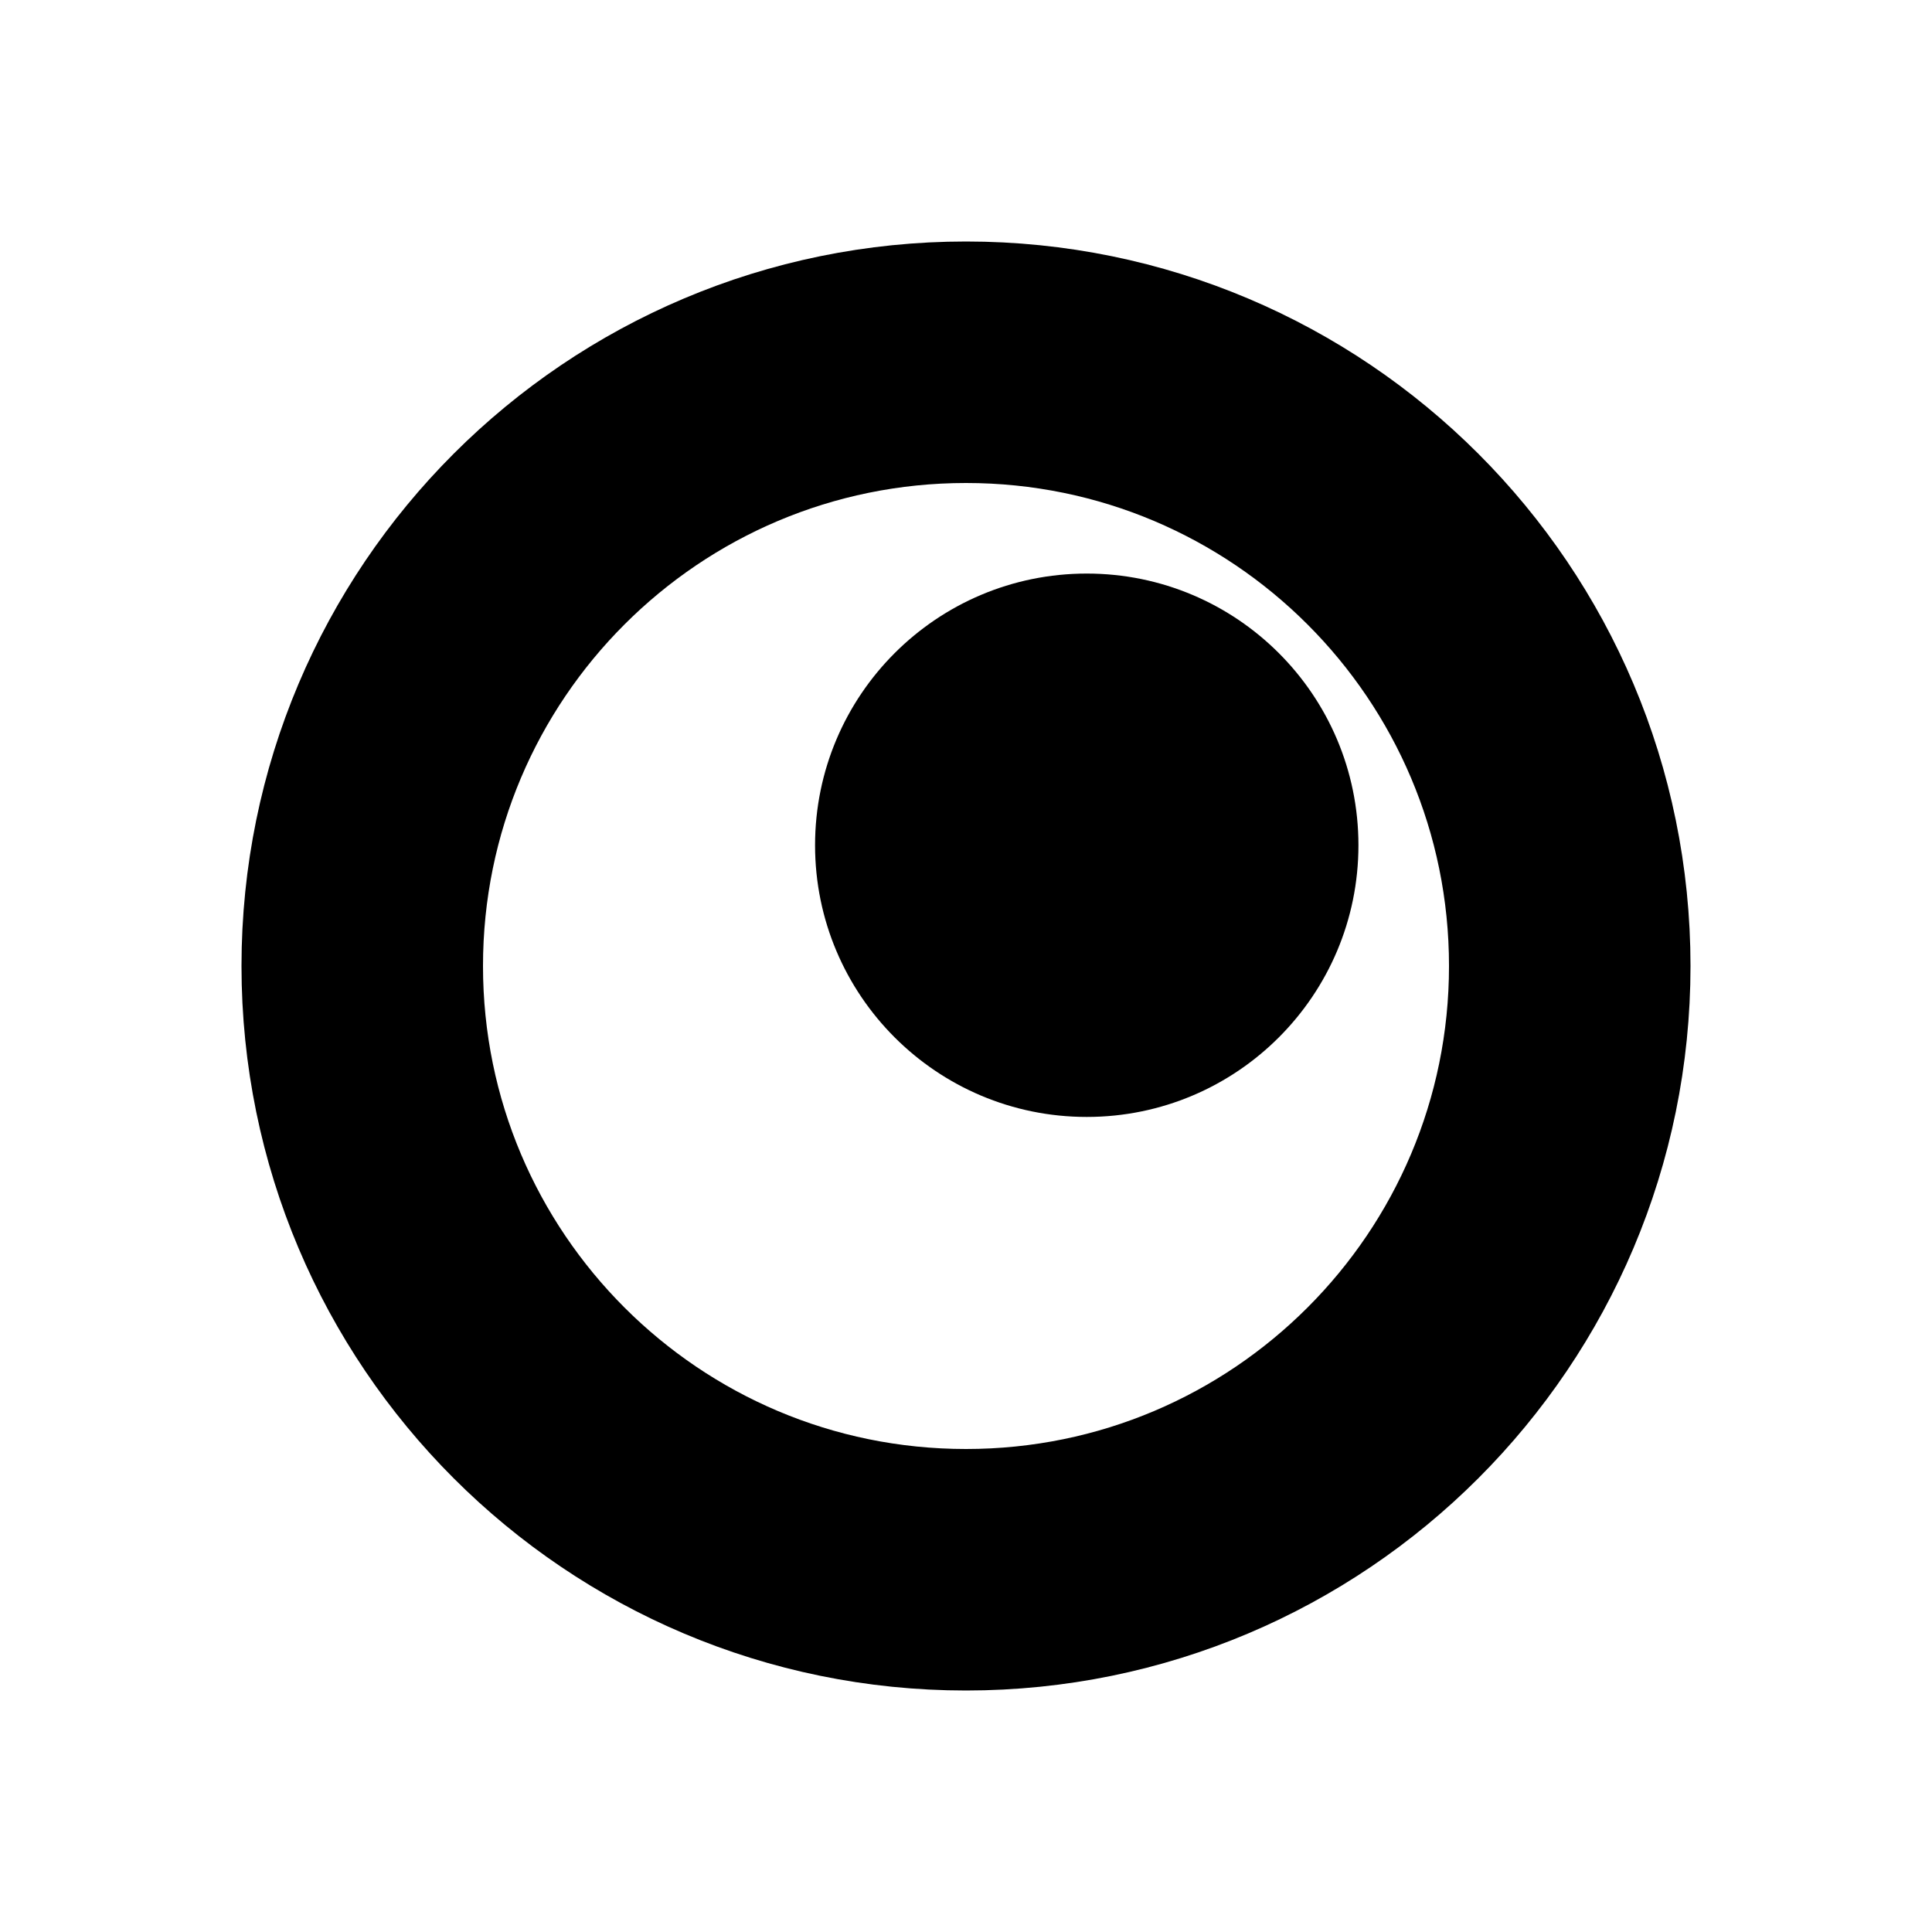
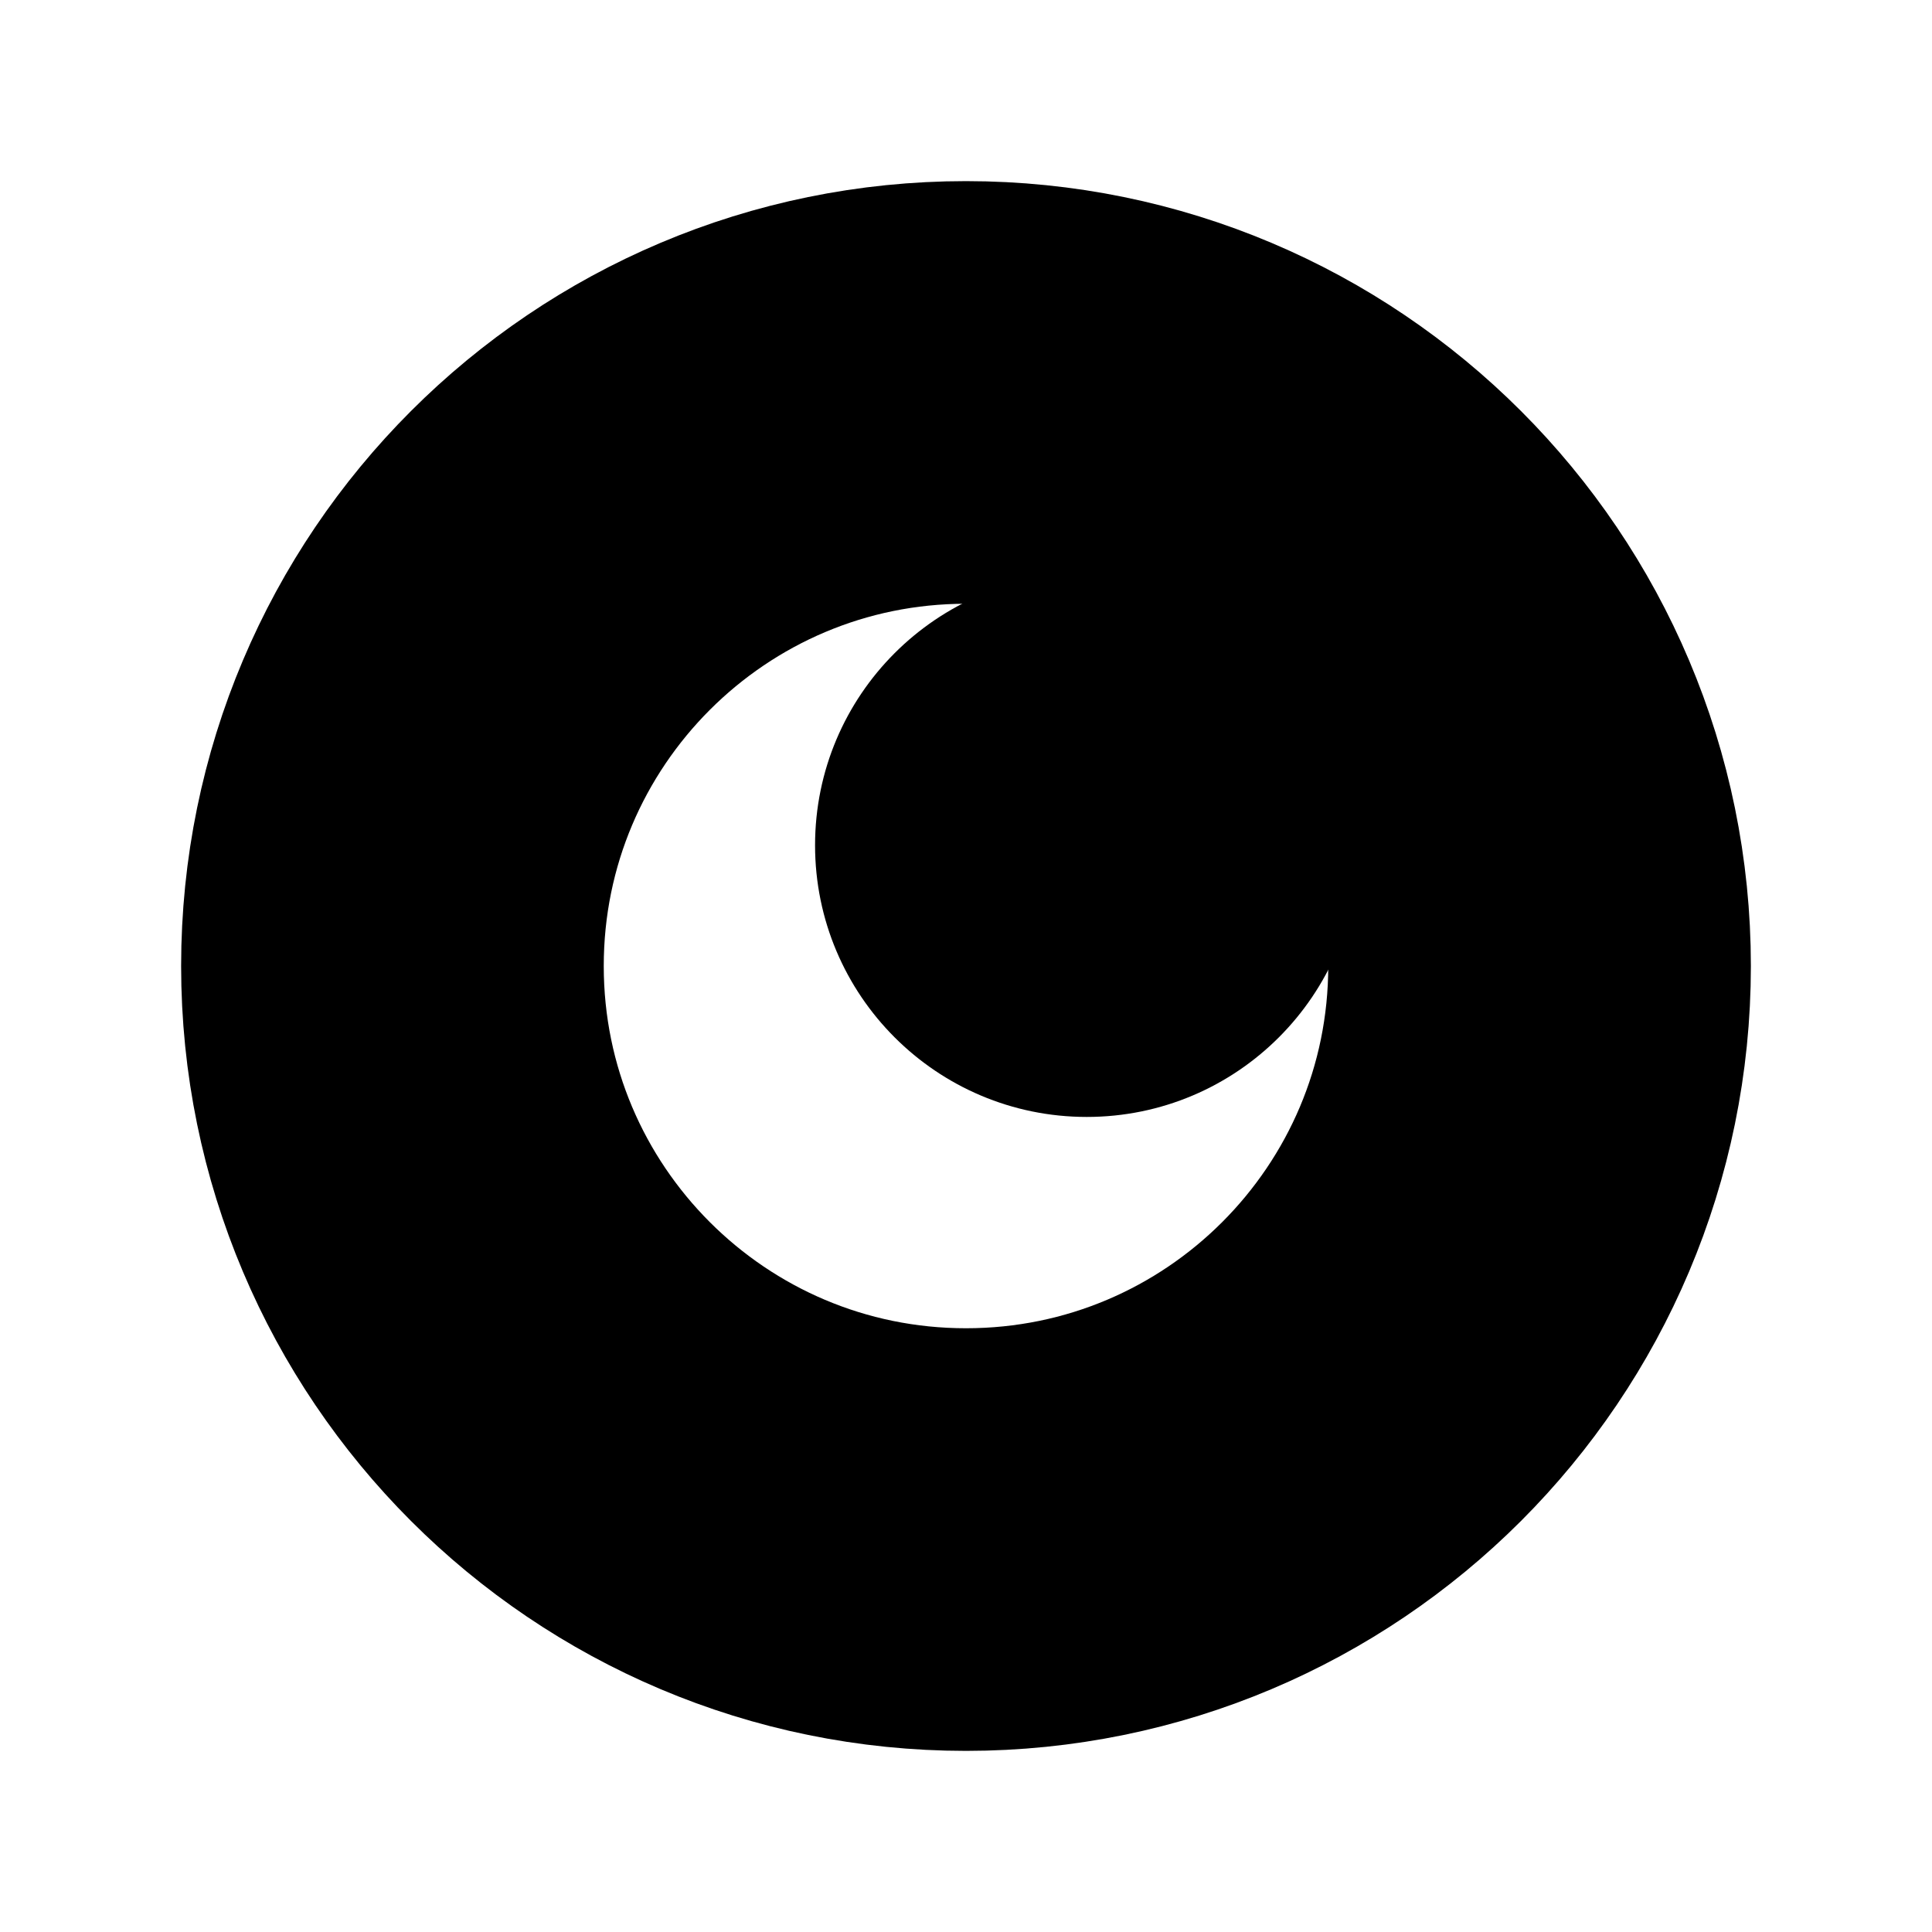
<svg xmlns="http://www.w3.org/2000/svg" viewBox="0 0 64 64">
  <rect width="64" height="64" fill="#ffffff" />
-   <circle cx="32" cy="32" r="20" fill="#ffffff" stroke="#000000" stroke-width="8" />
+   <circle cx="32" cy="32" r="19" fill="#ffffff" stroke="#000000" stroke-width="14" />
  <circle cx="36" cy="28" r="9" fill="#000000" />
</svg>
